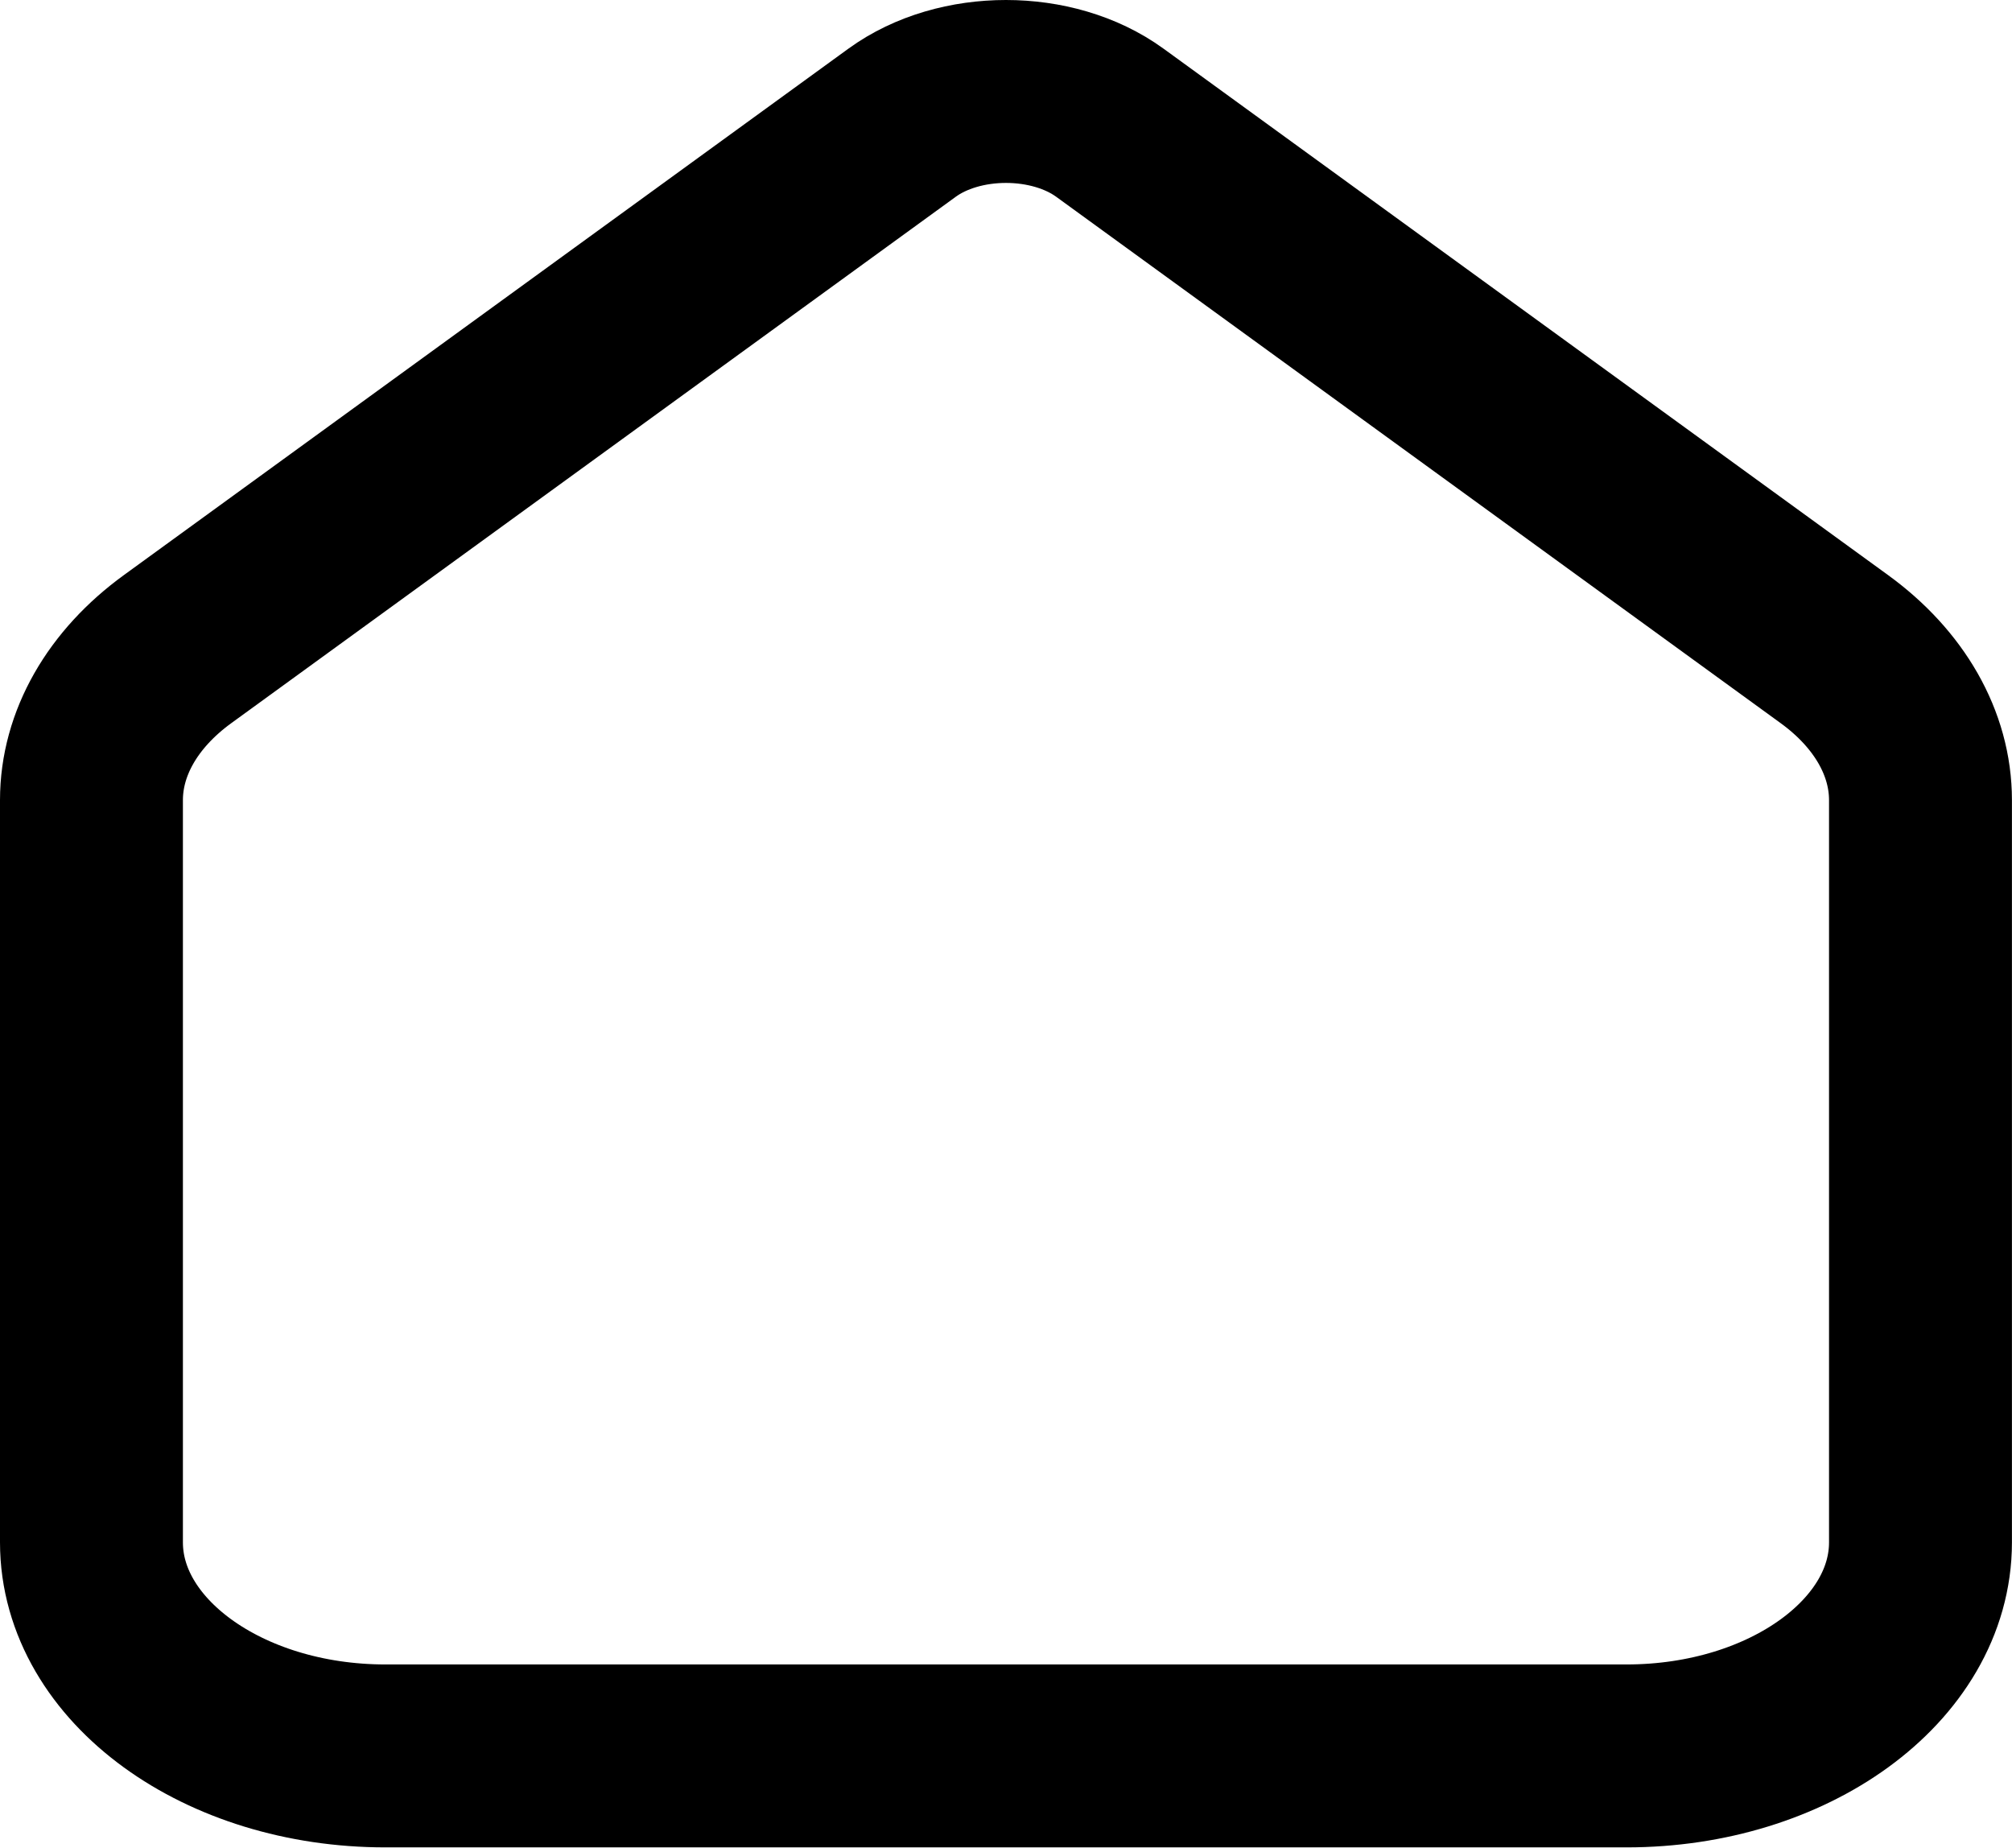
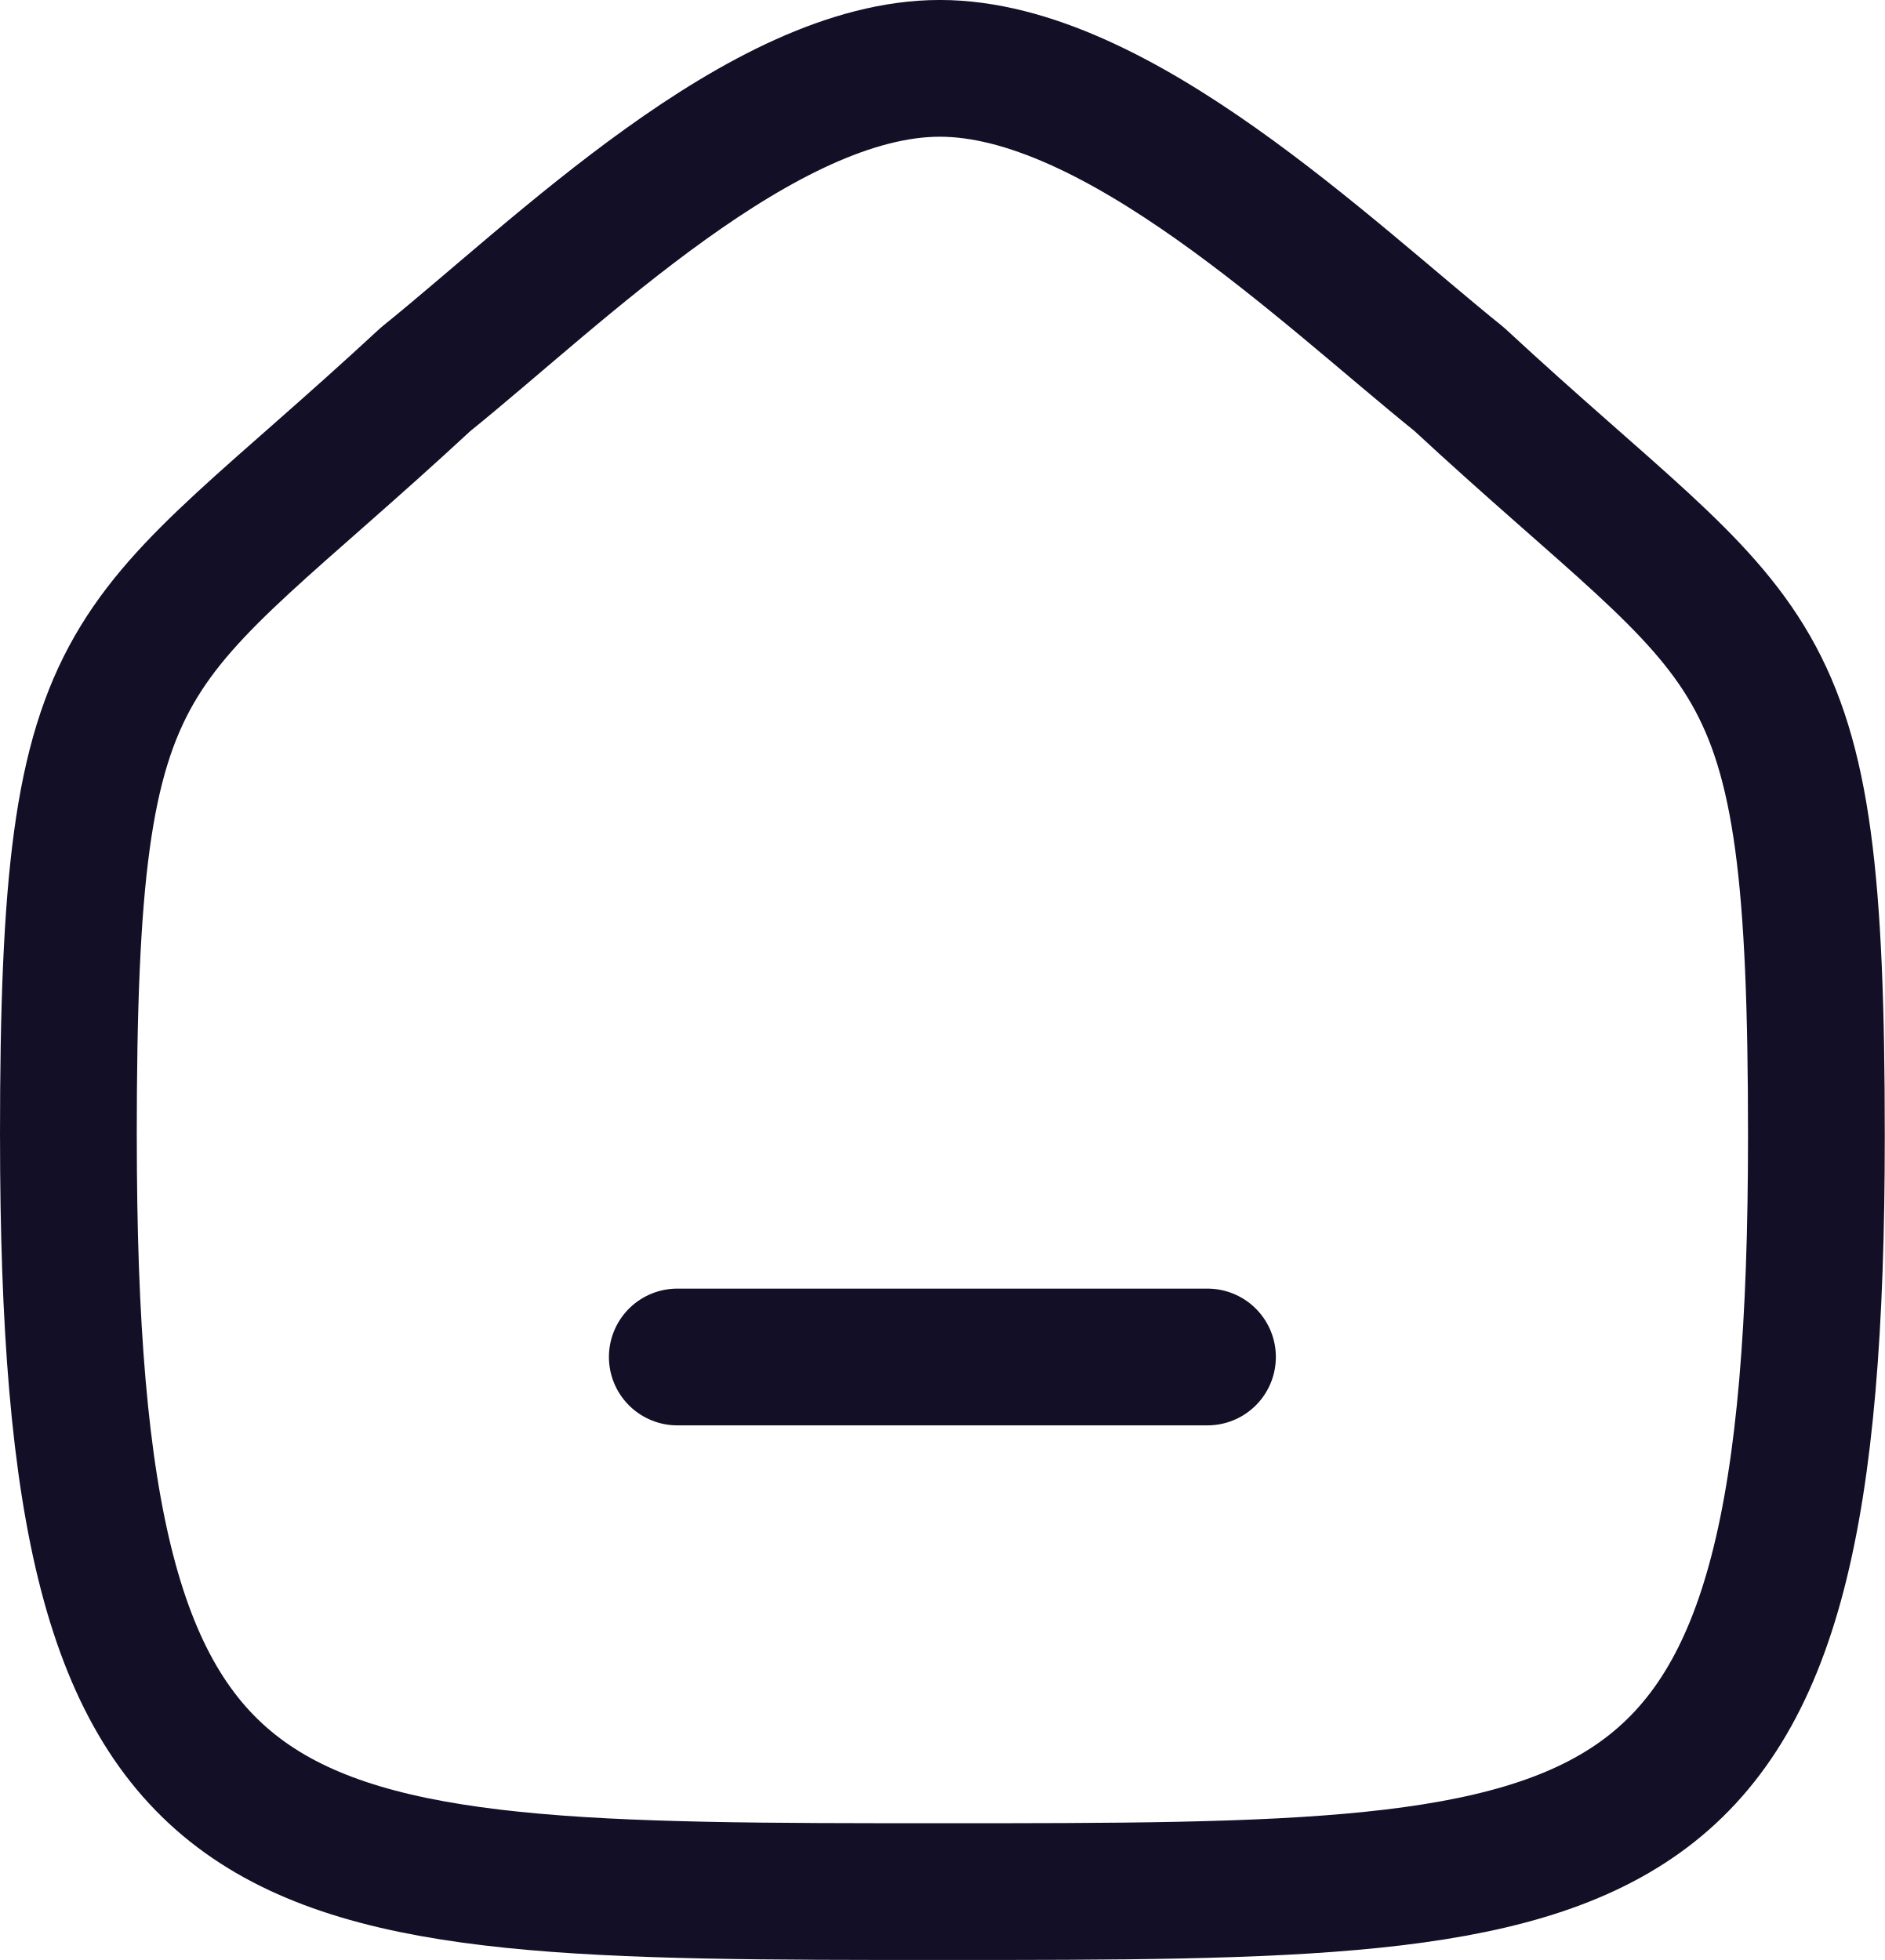
- <svg xmlns="http://www.w3.org/2000/svg" id="a" viewBox="0 0 330 302.96">
-   <path d="M15,131.23c0-9.29,5.08-18.2,14.12-24.77L147.95,20.13c9.41-6.84,24.68-6.84,34.09,0l118.83,86.33c9.04,6.57,14.12,15.48,14.12,24.77v121.71c0,19.35-21.59,35.03-48.21,35.03H63.21c-26.63,0-48.21-15.68-48.21-35.03v-121.71Z" fill="none" stroke="#000" stroke-linecap="round" stroke-linejoin="round" stroke-width="30" />
+ <svg xmlns="http://www.w3.org/2000/svg" id="a" viewBox="0 0 689.07 716.67">
+   <g id="b">
+     <g id="c">
+       <path id="d" d="M247.62,496.18h193.83" fill="none" stroke="#130f26" stroke-linecap="round" stroke-linejoin="round" stroke-width="50" />
+       <path id="e" d="M25,415.43c0-187.7,20.47-174.6,130.63-276.77,48.2-38.8,123.2-113.67,187.97-113.67s141.23,74.5,189.87,113.67c110.17,102.17,130.6,89.07,130.6,276.77,0,276.23-65.3,276.23-319.53,276.23s-319.53,0-319.53-276.23Z" fill="none" stroke="#130f26" stroke-linecap="round" stroke-linejoin="round" stroke-width="50" />
+     </g>
+   </g>
</svg>
